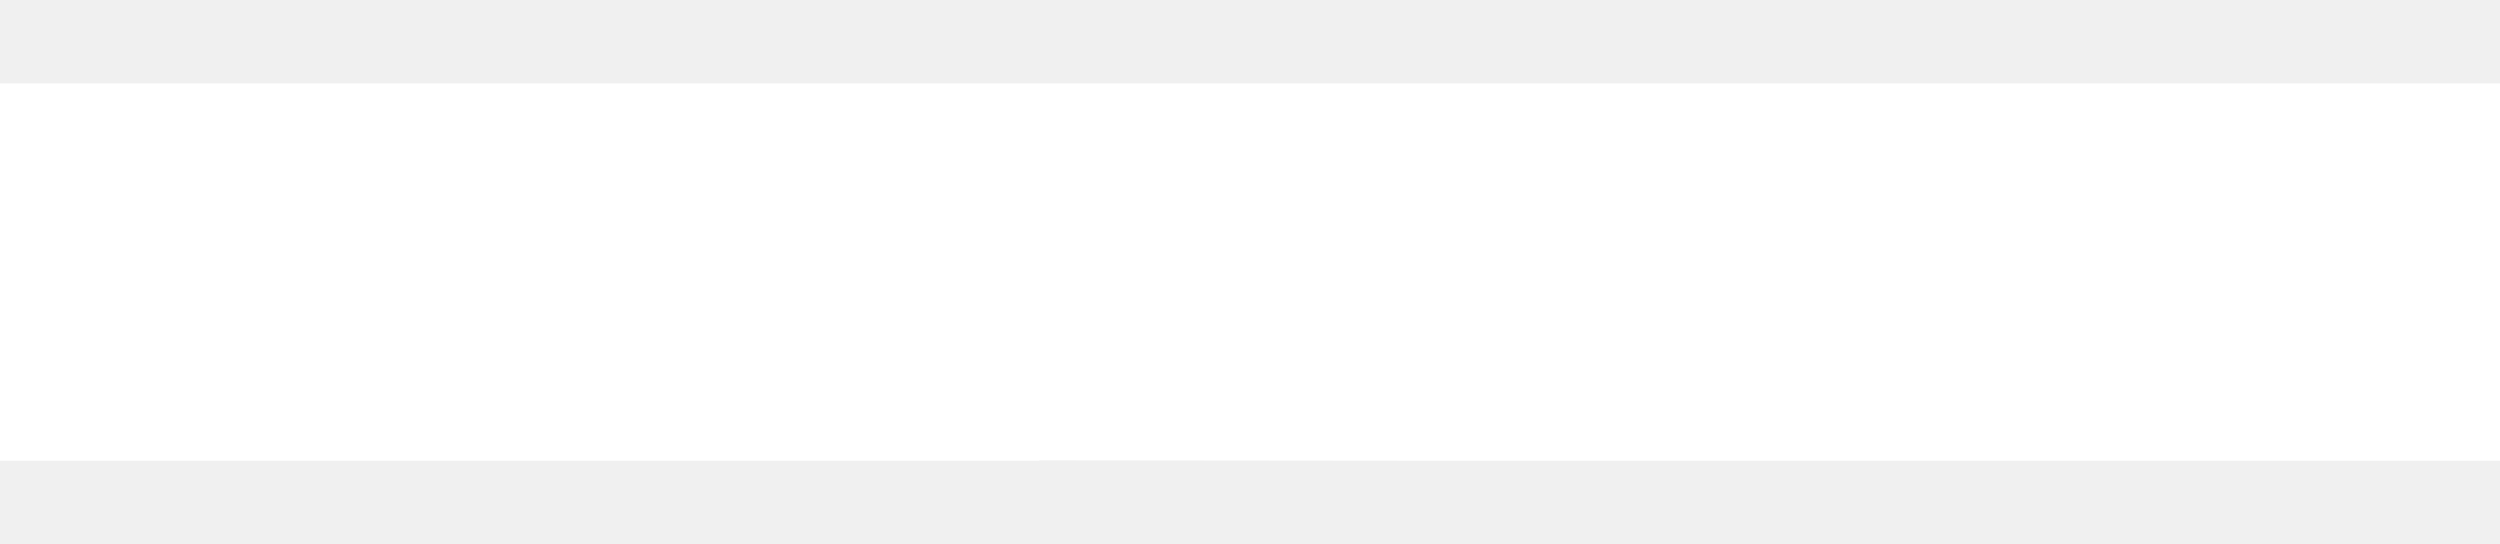
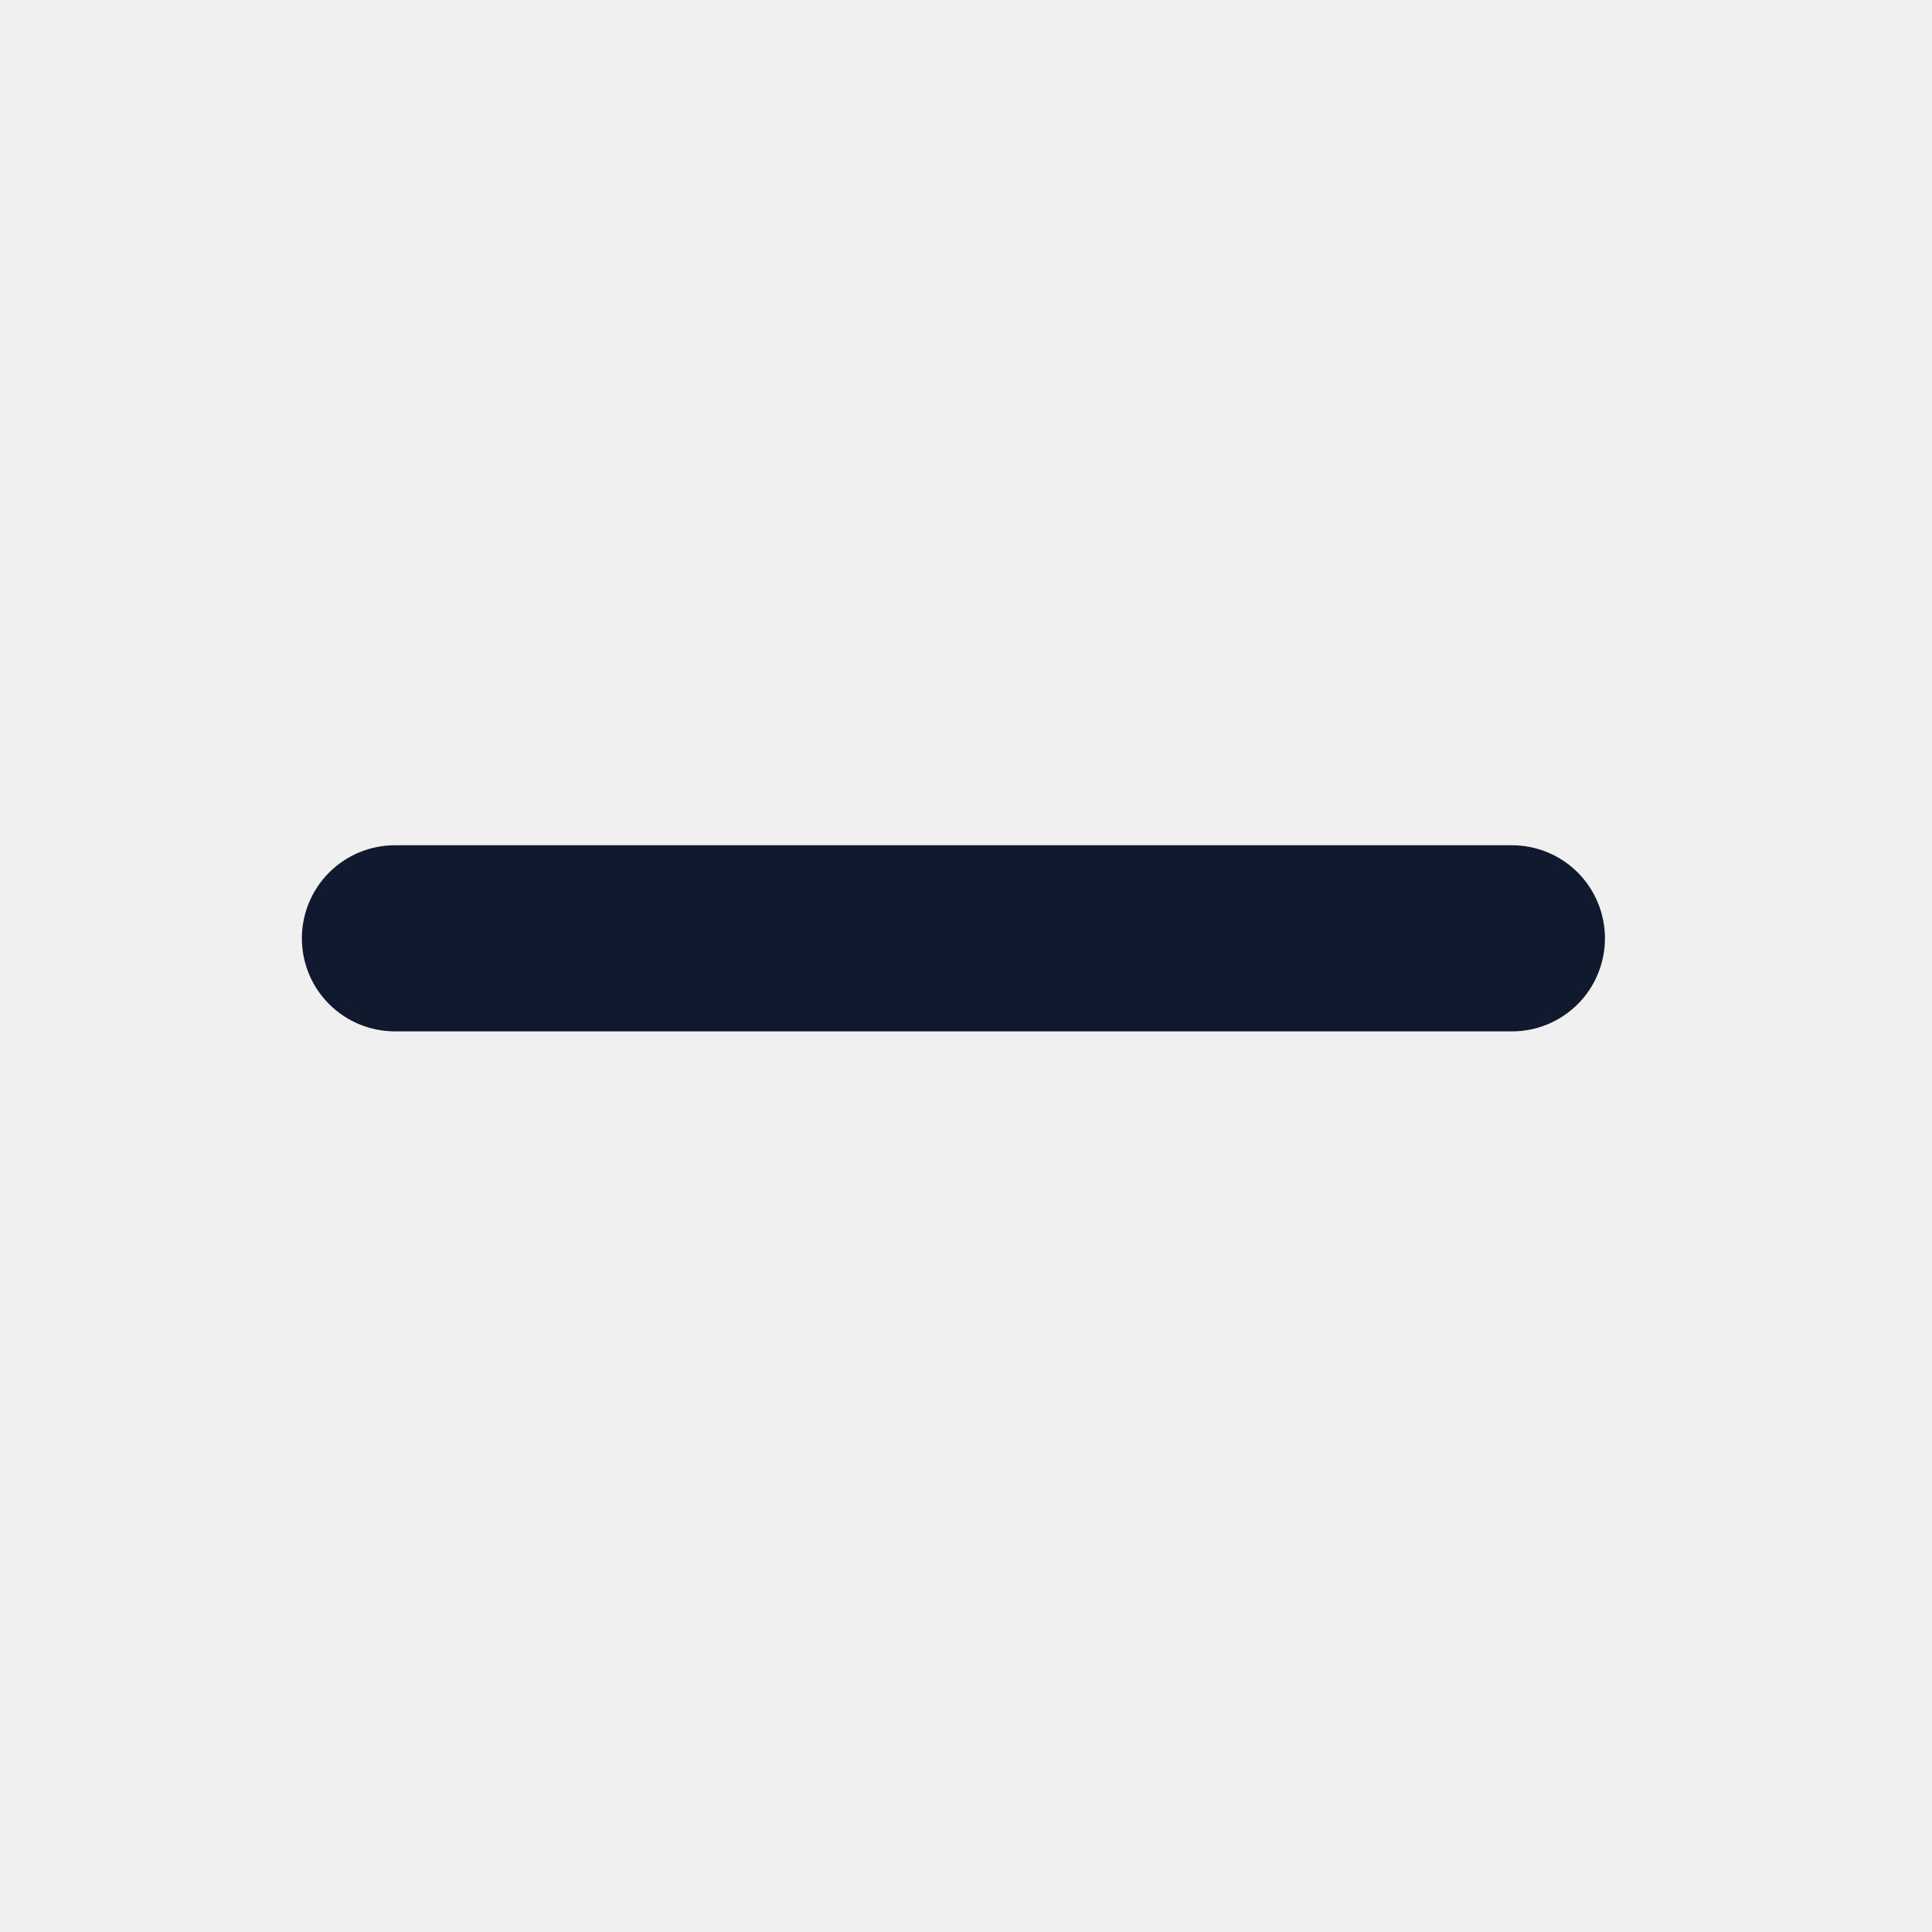
- <svg xmlns="http://www.w3.org/2000/svg" width="23" height="5" viewBox="0 0 23 5" fill="none">
-   <path d="M9.312 3.985V3.989H0.25V1.017H9.562H13.395H22.752V3.989L13.396 3.989L13.395 3.989L9.562 3.985L9.312 3.985Z" fill="white" stroke="white" stroke-width="0.5" />
+ <svg xmlns="http://www.w3.org/2000/svg" width="32" height="32" viewBox="0 0 32 32" fill="none">
+   <path d="M25.042 17.083H17.333H14.25H6.542C6.133 17.083 5.741 16.921 5.452 16.632C5.162 16.343 5 15.95 5 15.542C5 15.133 5.162 14.741 5.452 14.451C5.741 14.162 6.133 14 6.542 14H14.25H17.333H25.042C25.451 14 25.843 14.162 26.132 14.451C26.421 14.741 26.583 15.133 26.583 15.542C26.583 15.95 26.421 16.343 26.132 16.632C25.843 16.921 25.451 17.083 25.042 17.083Z" fill="#10192E" />
</svg>
